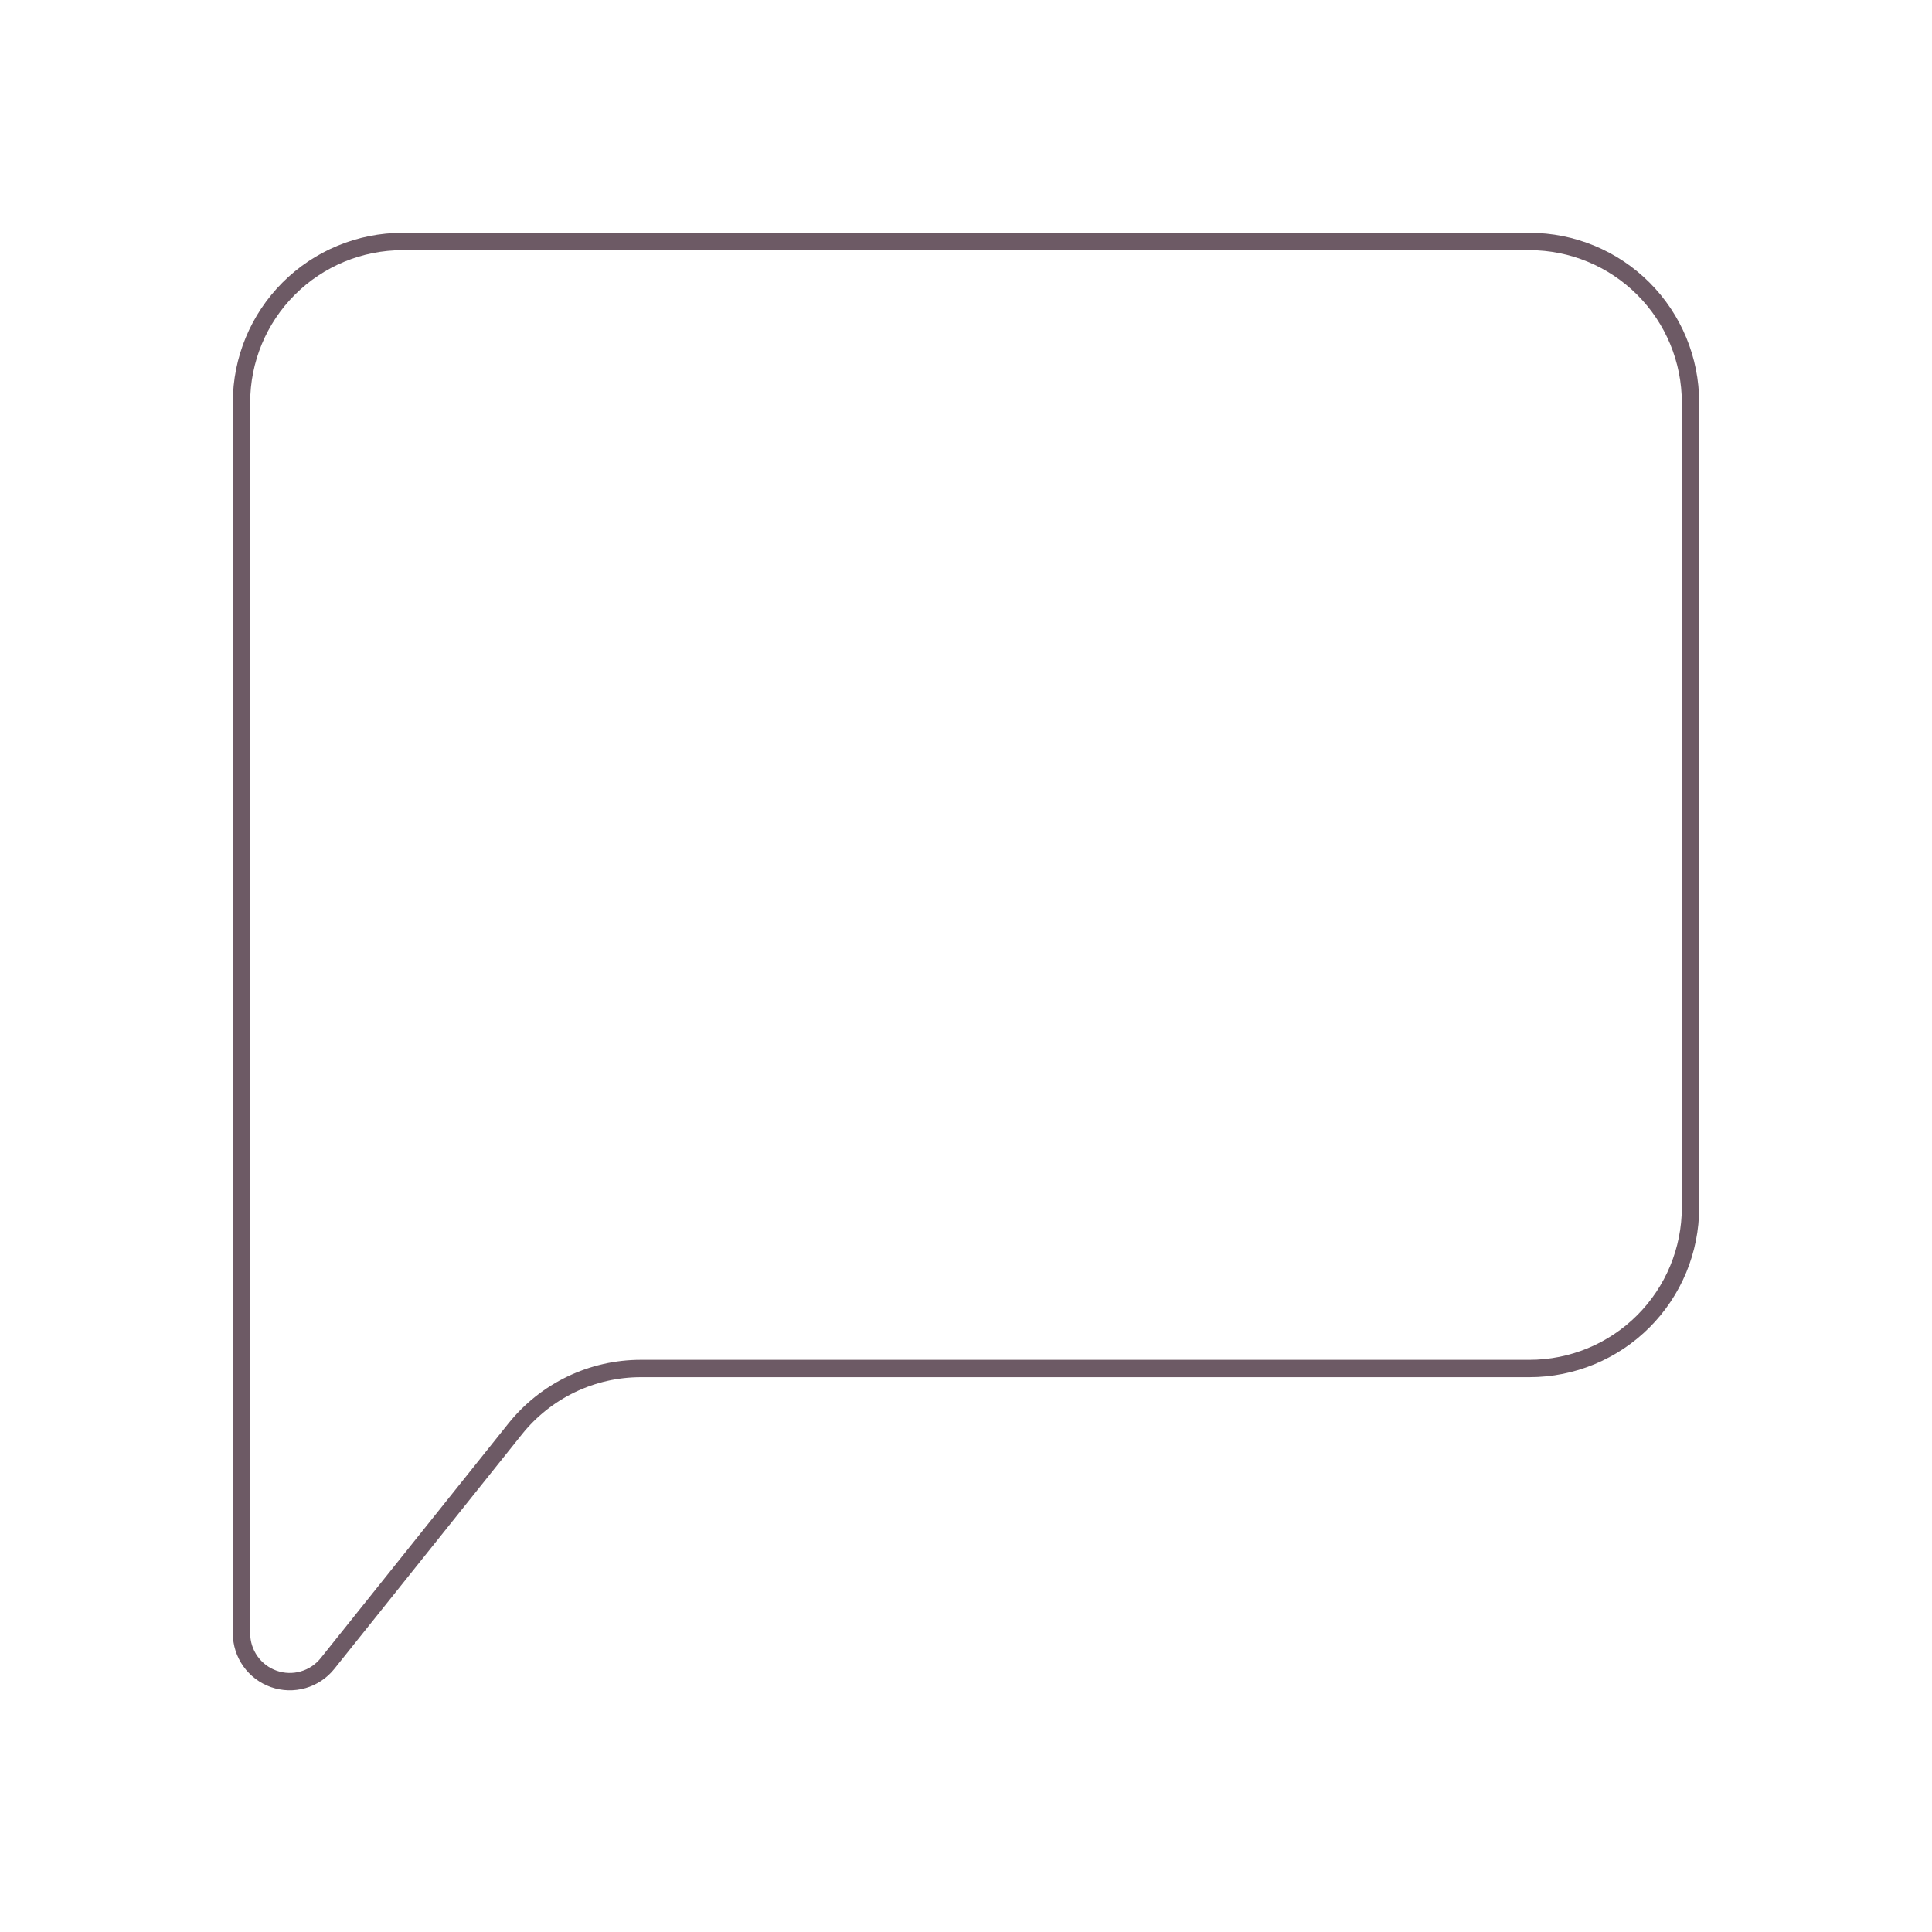
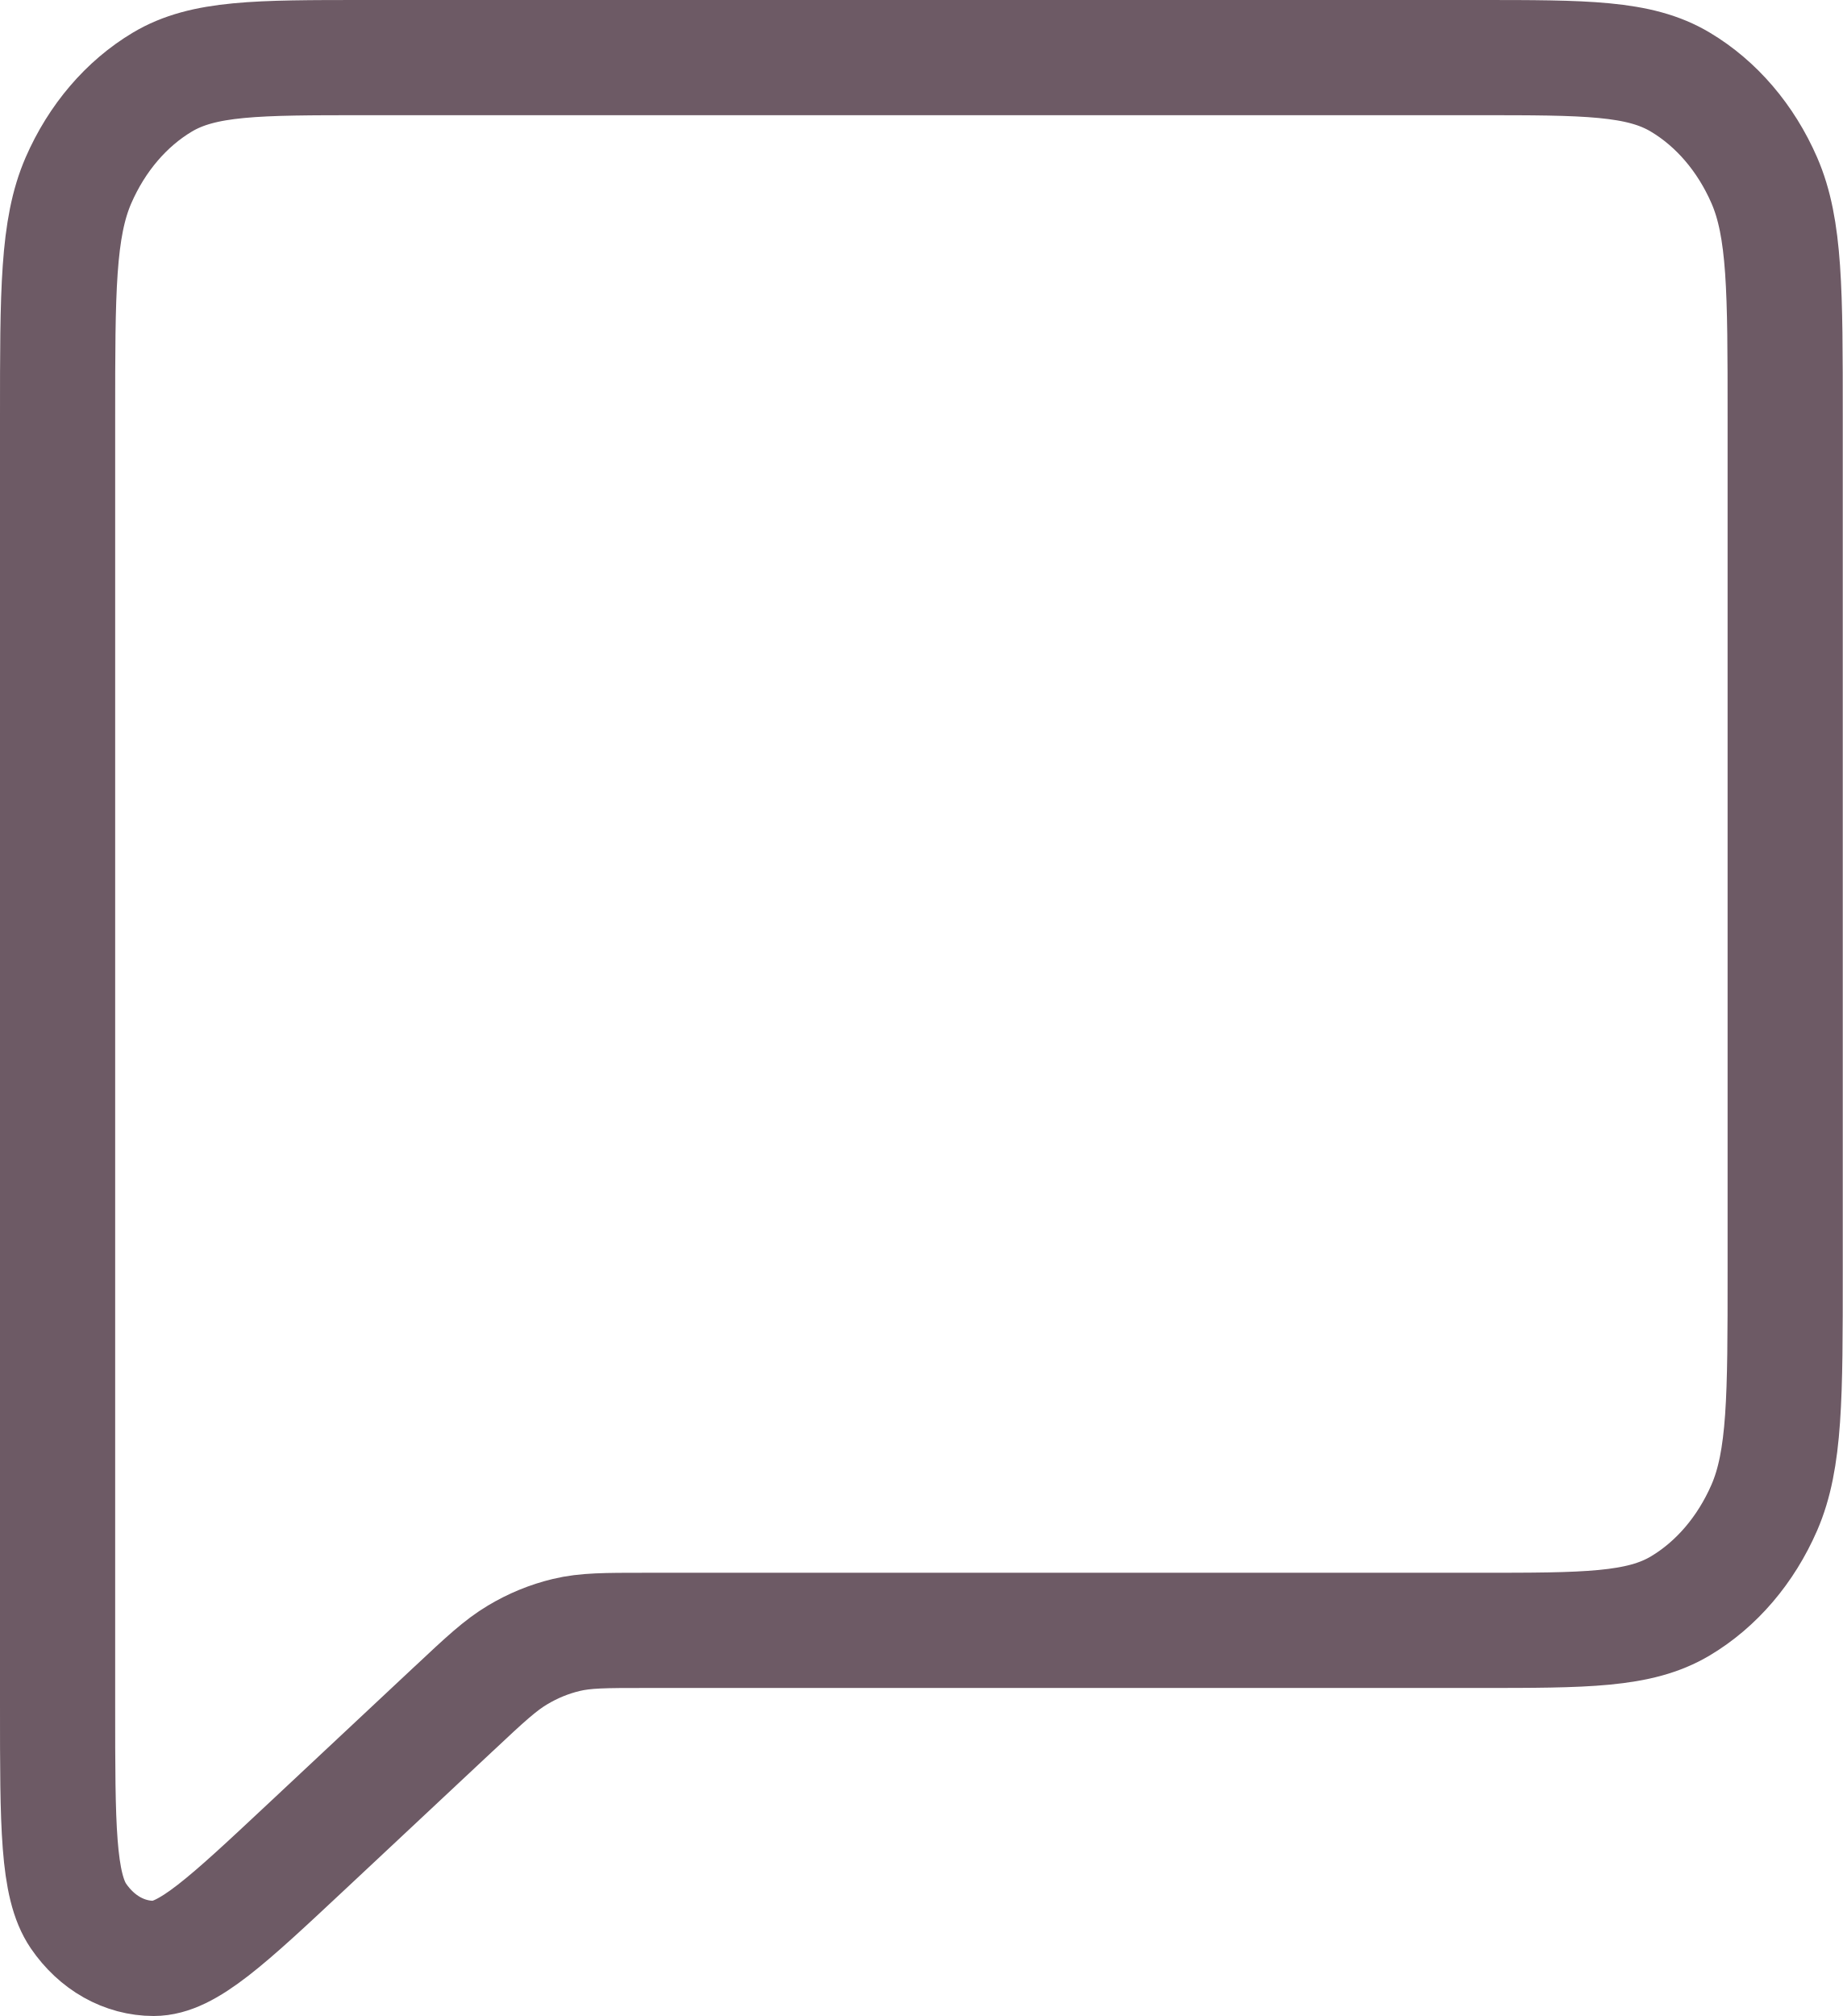
- <svg xmlns="http://www.w3.org/2000/svg" width="167" height="167" viewBox="0 0 167 167" fill="none">
-   <path d="M20.875 141.185V34.792C20.875 31.101 22.341 27.561 24.951 24.951C27.561 22.341 31.101 20.875 34.792 20.875H132.208C135.899 20.875 139.439 22.341 142.049 24.951C144.659 27.561 146.125 31.101 146.125 34.792V104.375C146.125 108.066 144.659 111.606 142.049 114.216C139.439 116.825 135.899 118.292 132.208 118.292H55.395C53.309 118.292 51.25 118.761 49.37 119.664C47.49 120.568 45.837 121.882 44.533 123.51L28.314 143.787C27.774 144.463 27.037 144.956 26.205 145.195C25.374 145.435 24.488 145.41 23.671 145.124C22.854 144.838 22.146 144.305 21.645 143.6C21.145 142.894 20.875 142.05 20.875 141.185Z" stroke="#6D5A65" stroke-width="1.5" />
+ <svg xmlns="http://www.w3.org/2000/svg" width="32" height="35" viewBox="0 0 32 35" fill="none">
+   <path d="M5.333 32.05L7.873 29.672L7.89 29.657C8.42 29.159 8.688 28.91 8.987 28.732C9.254 28.572 9.537 28.456 9.833 28.385C10.165 28.305 10.51 28.305 11.203 28.305H25.672C27.535 28.305 28.468 28.305 29.18 27.88C29.807 27.506 30.317 26.909 30.637 26.175C31 25.34 31 24.248 31 22.072V7.235C31 5.055 31 3.963 30.637 3.13C30.317 2.396 29.806 1.799 29.178 1.425C28.467 1 27.533 1 25.667 1H6.333C4.467 1 3.533 1 2.82 1.425C2.193 1.799 1.683 2.396 1.363 3.13C1 3.965 1 5.057 1 7.241V29.614C1 31.693 1 32.732 1.363 33.265C1.52 33.494 1.718 33.68 1.944 33.807C2.17 33.934 2.418 34 2.668 34C3.252 34 3.945 33.349 5.333 32.05Z" stroke="#6D5A65" stroke-width="2" stroke-linecap="round" stroke-linejoin="round" />
</svg>
